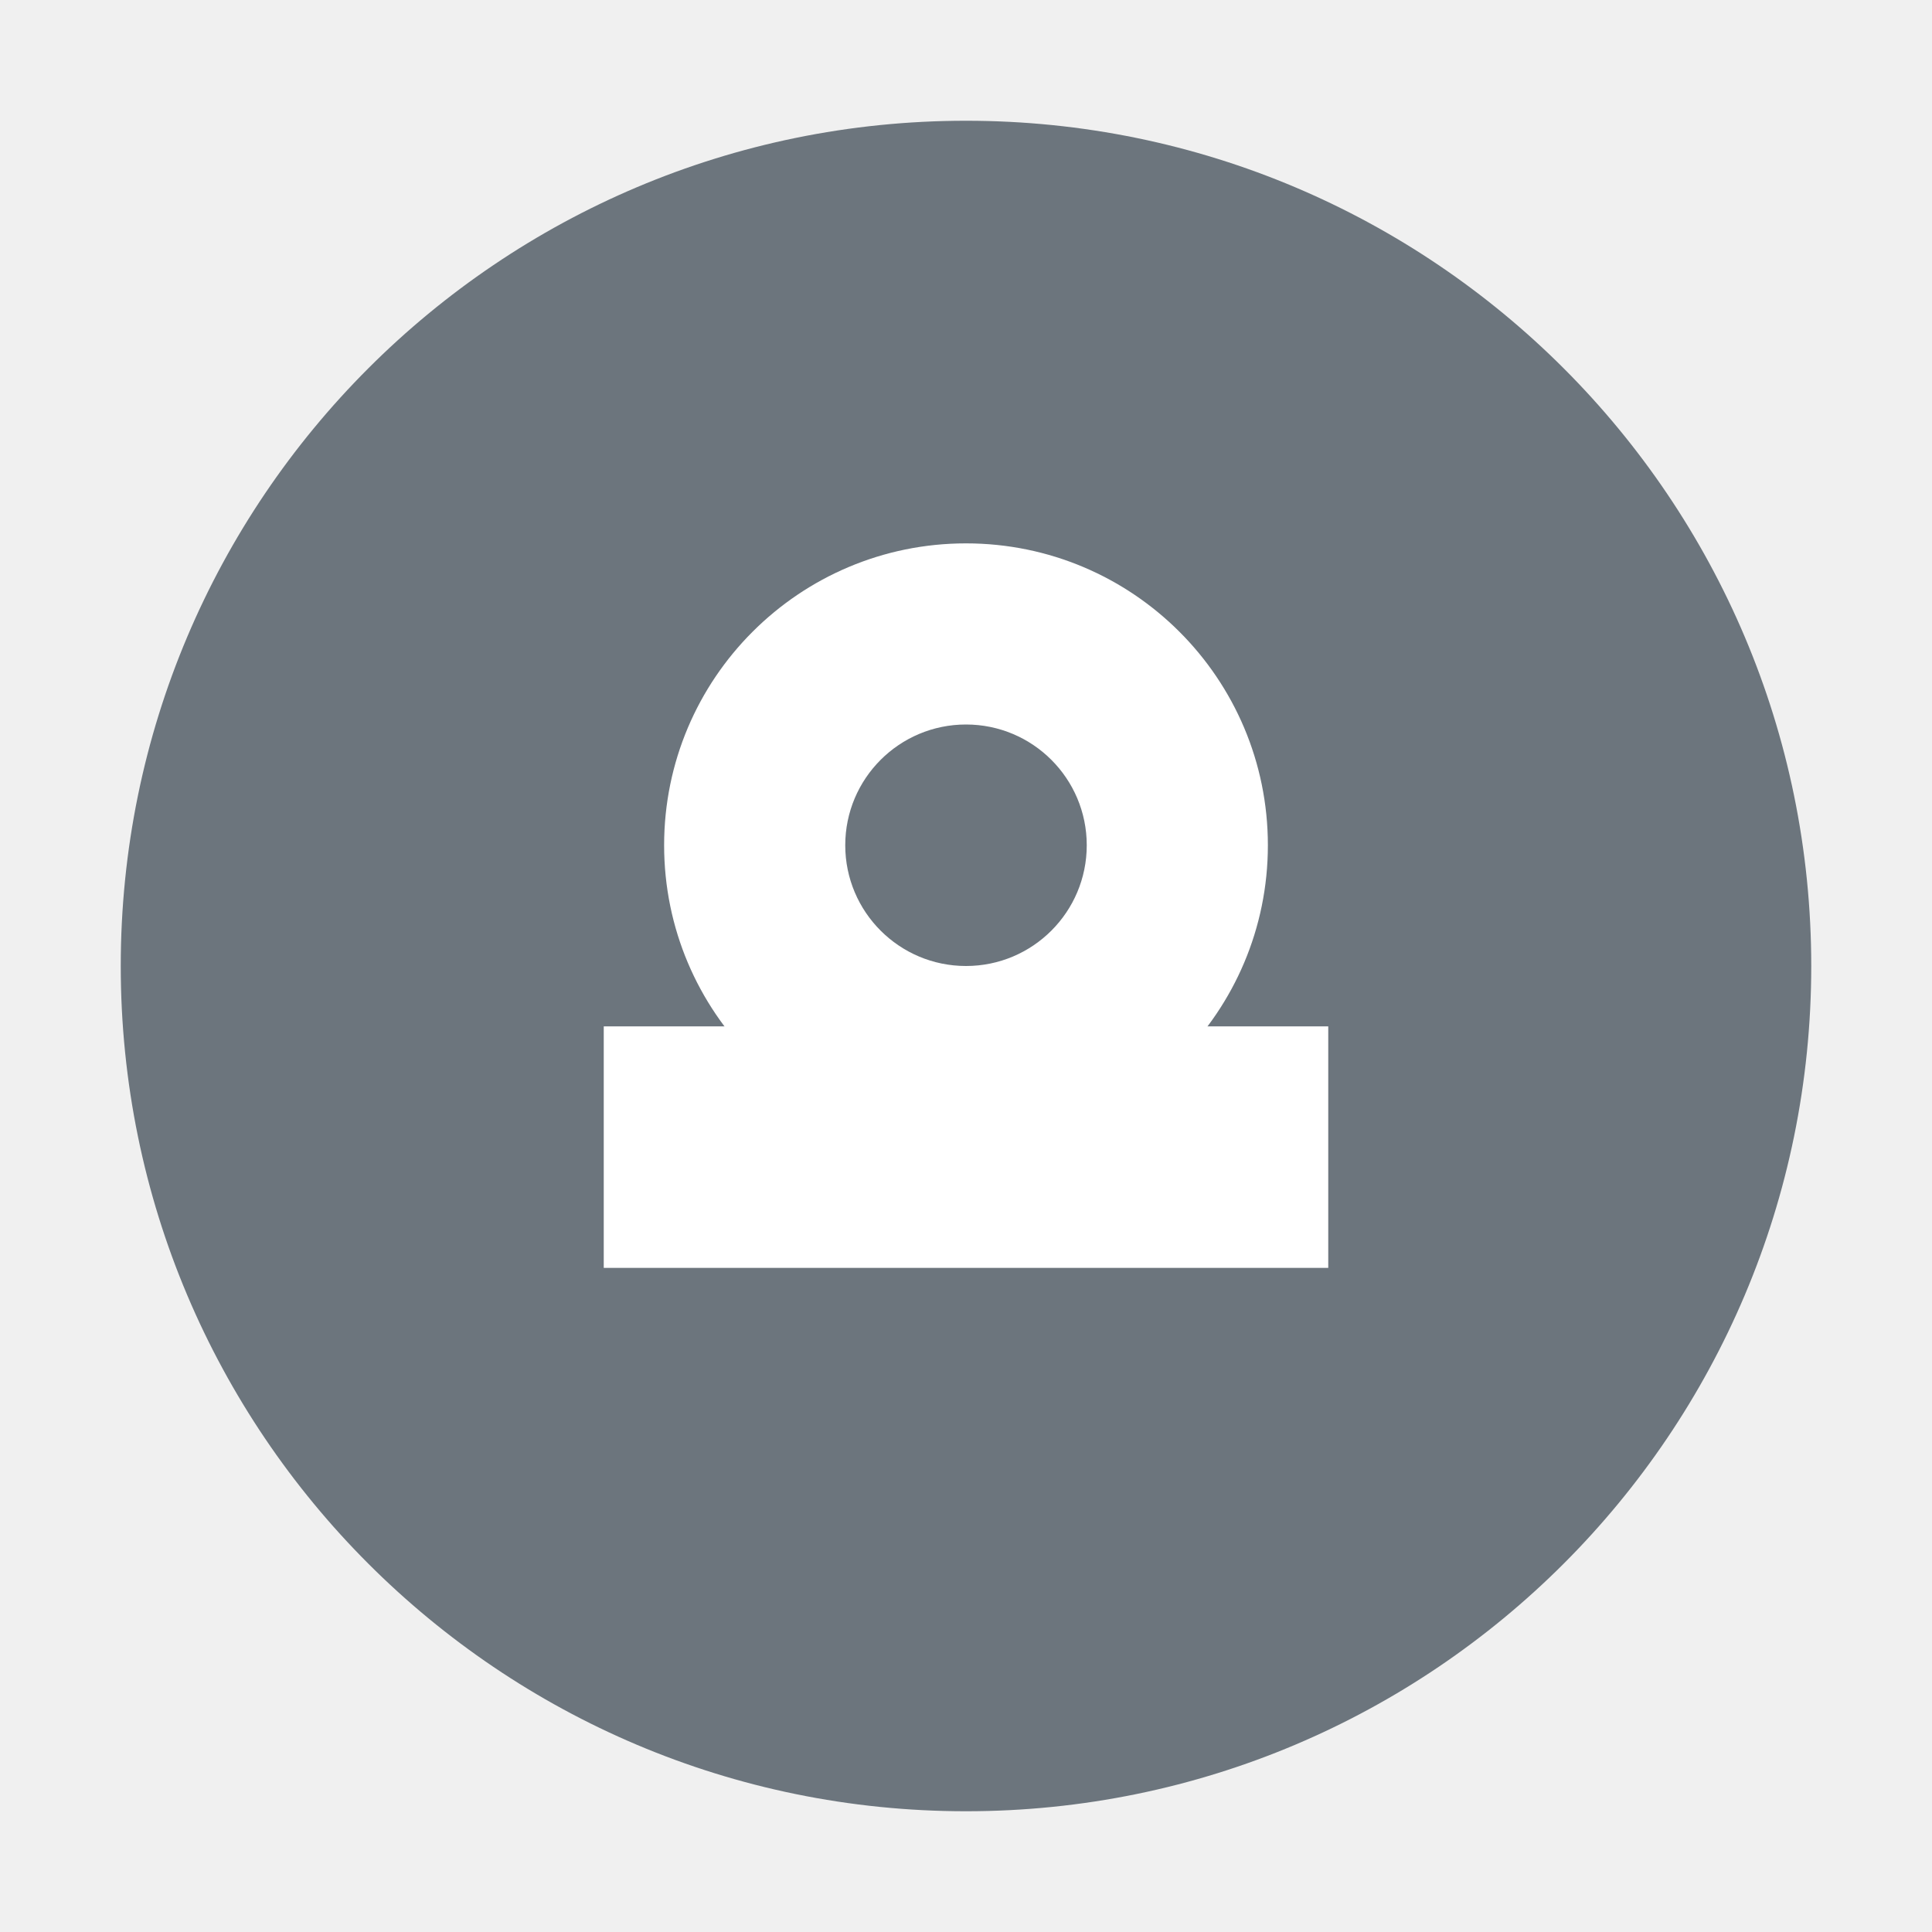
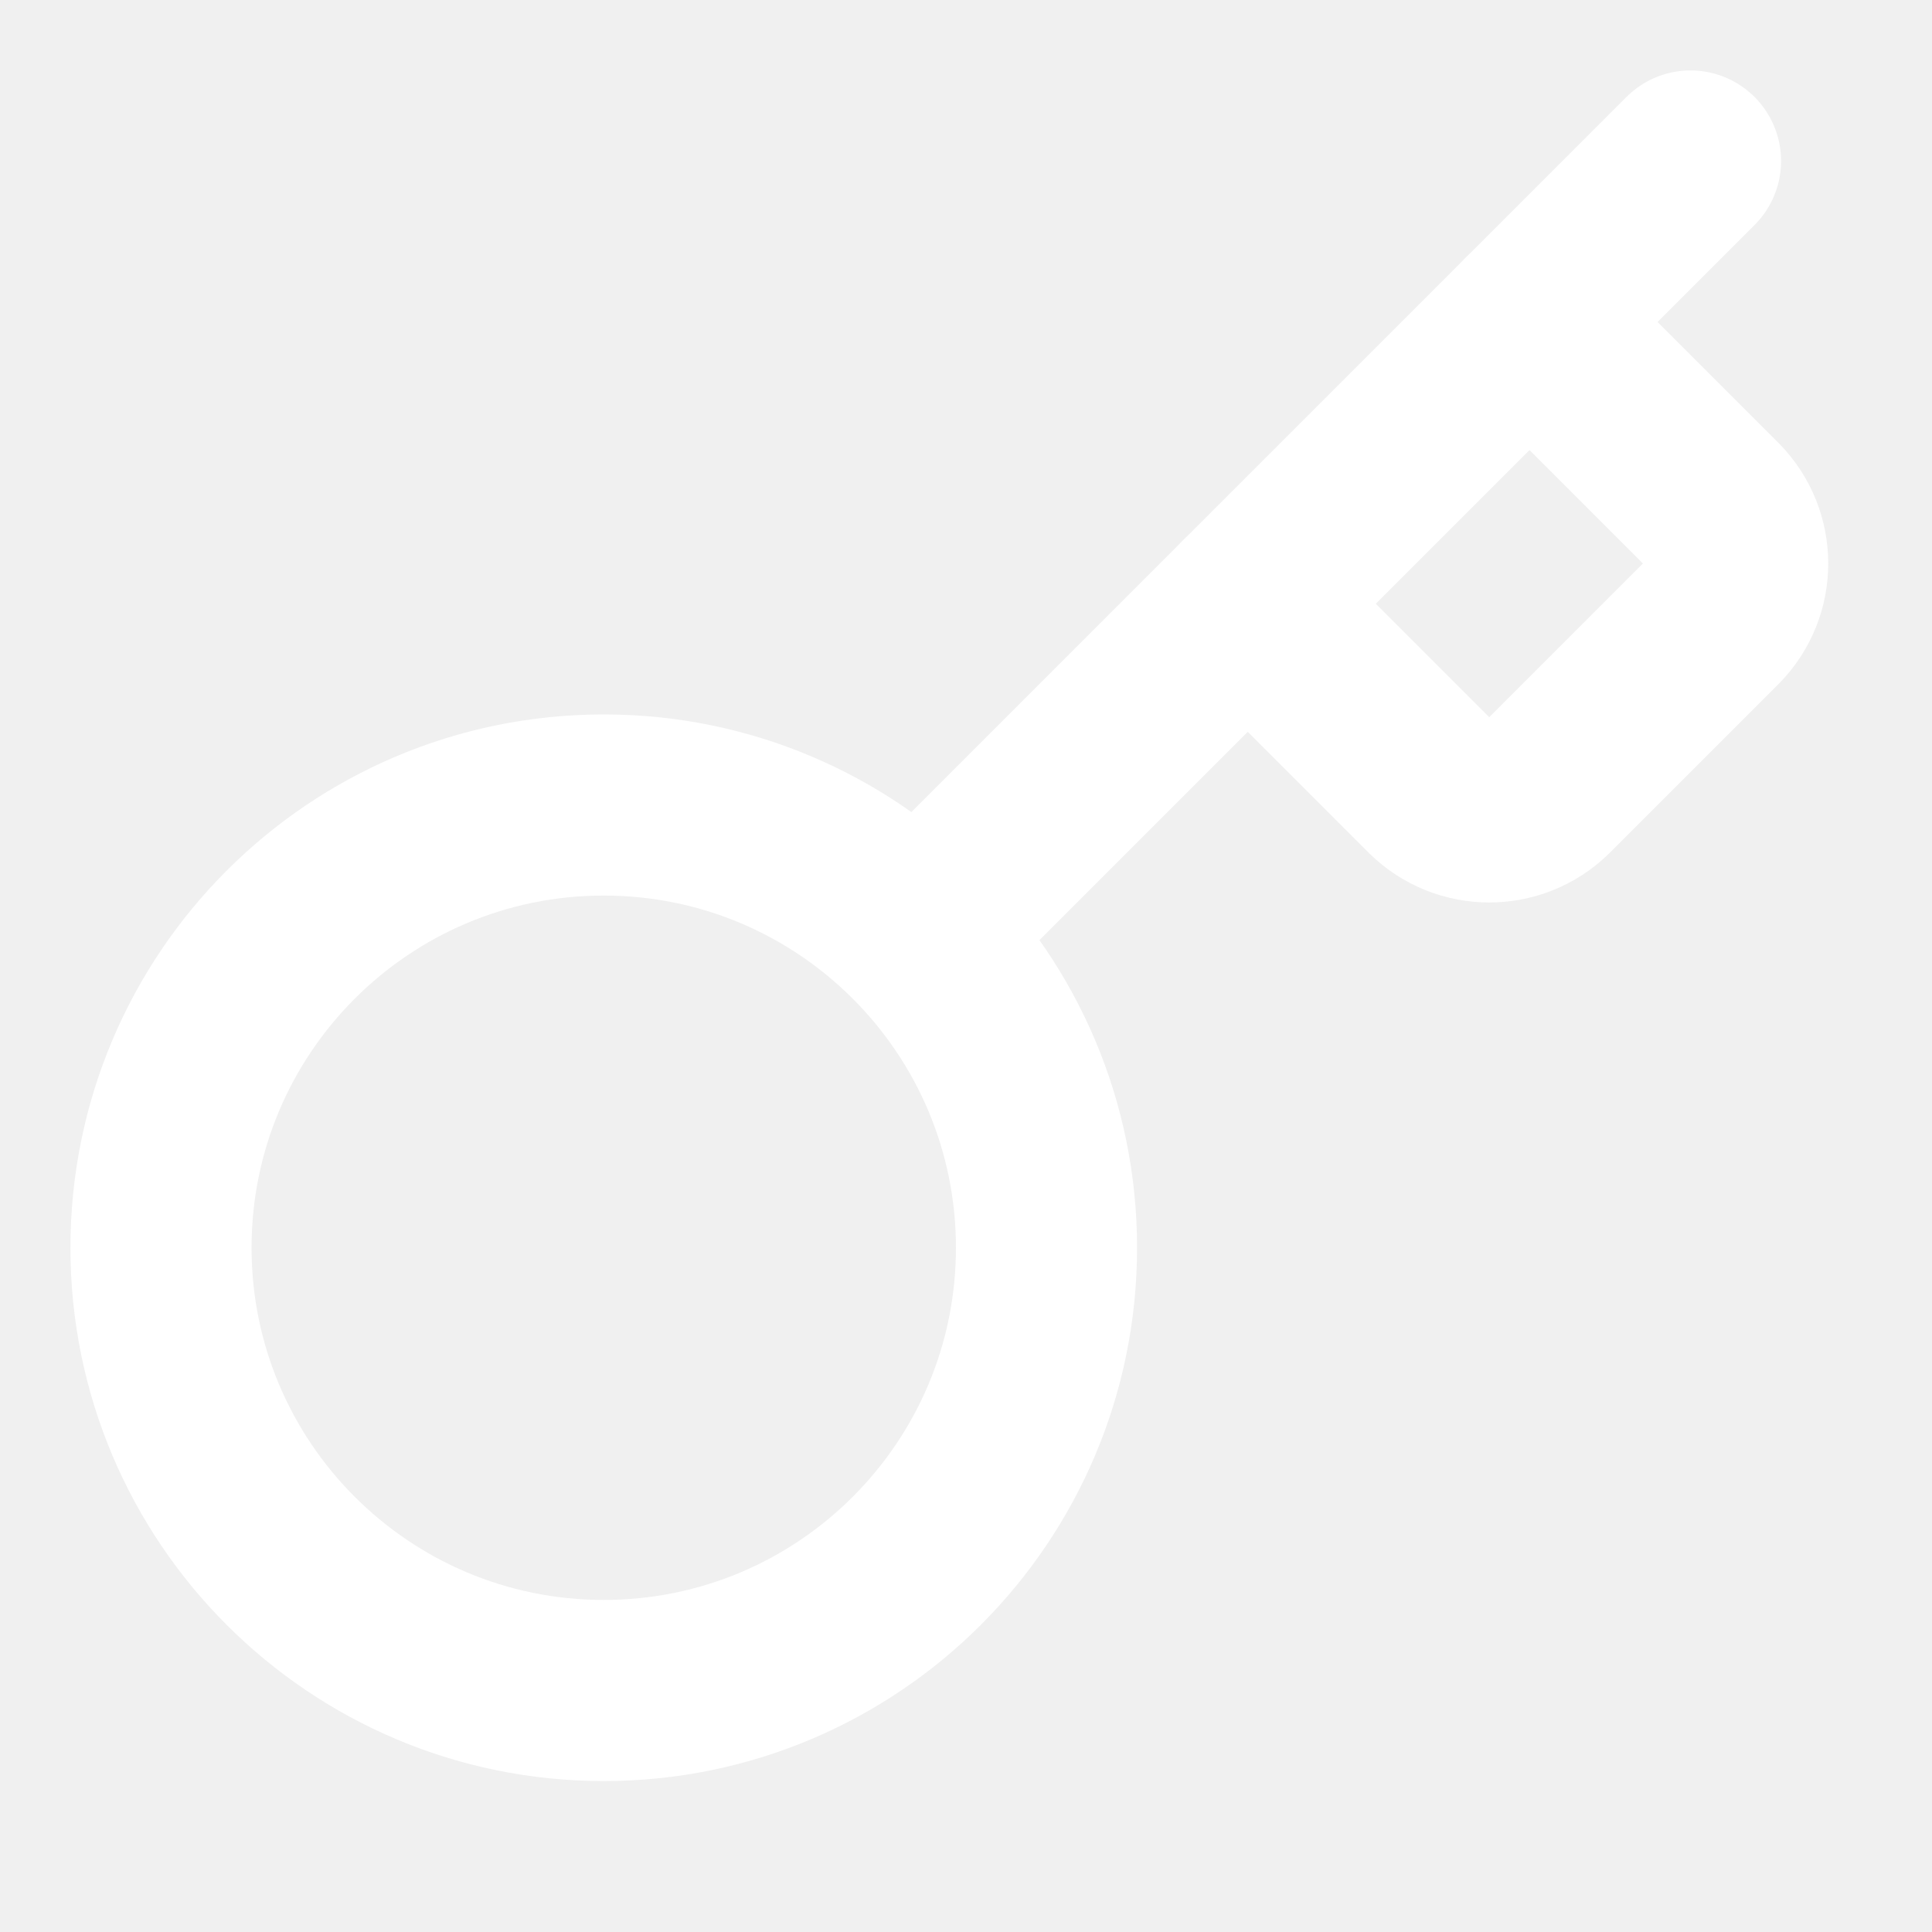
- <svg xmlns="http://www.w3.org/2000/svg" width="16" height="16" viewBox="0 0 16 16">
-   <circle cx="8" cy="8" r="7" fill="#6c757d" />
-   <path d="M5 8.5h6v2H5z" fill="#fff" />
-   <circle cx="8" cy="7" r="2.5" fill="#fff" />
-   <circle cx="8" cy="7" r="1" fill="#6c757d" />
+ <svg xmlns="http://www.w3.org/2000/svg" width="24" height="24" viewBox="0 0 24 24" fill="none" stroke="#ffffff" stroke-width="2.25" stroke-linecap="round" stroke-linejoin="round">
+   <path d="m15.5 7.5 2.3 2.3a1 1 0 0 0 1.4 0l2.1-2.1a1 1 0 0 0 0-1.4L19 4" />
+   <path d="m21 2-9.6 9.6" />
+   <circle cx="7.5" cy="15.5" r="5.5" />
</svg>
